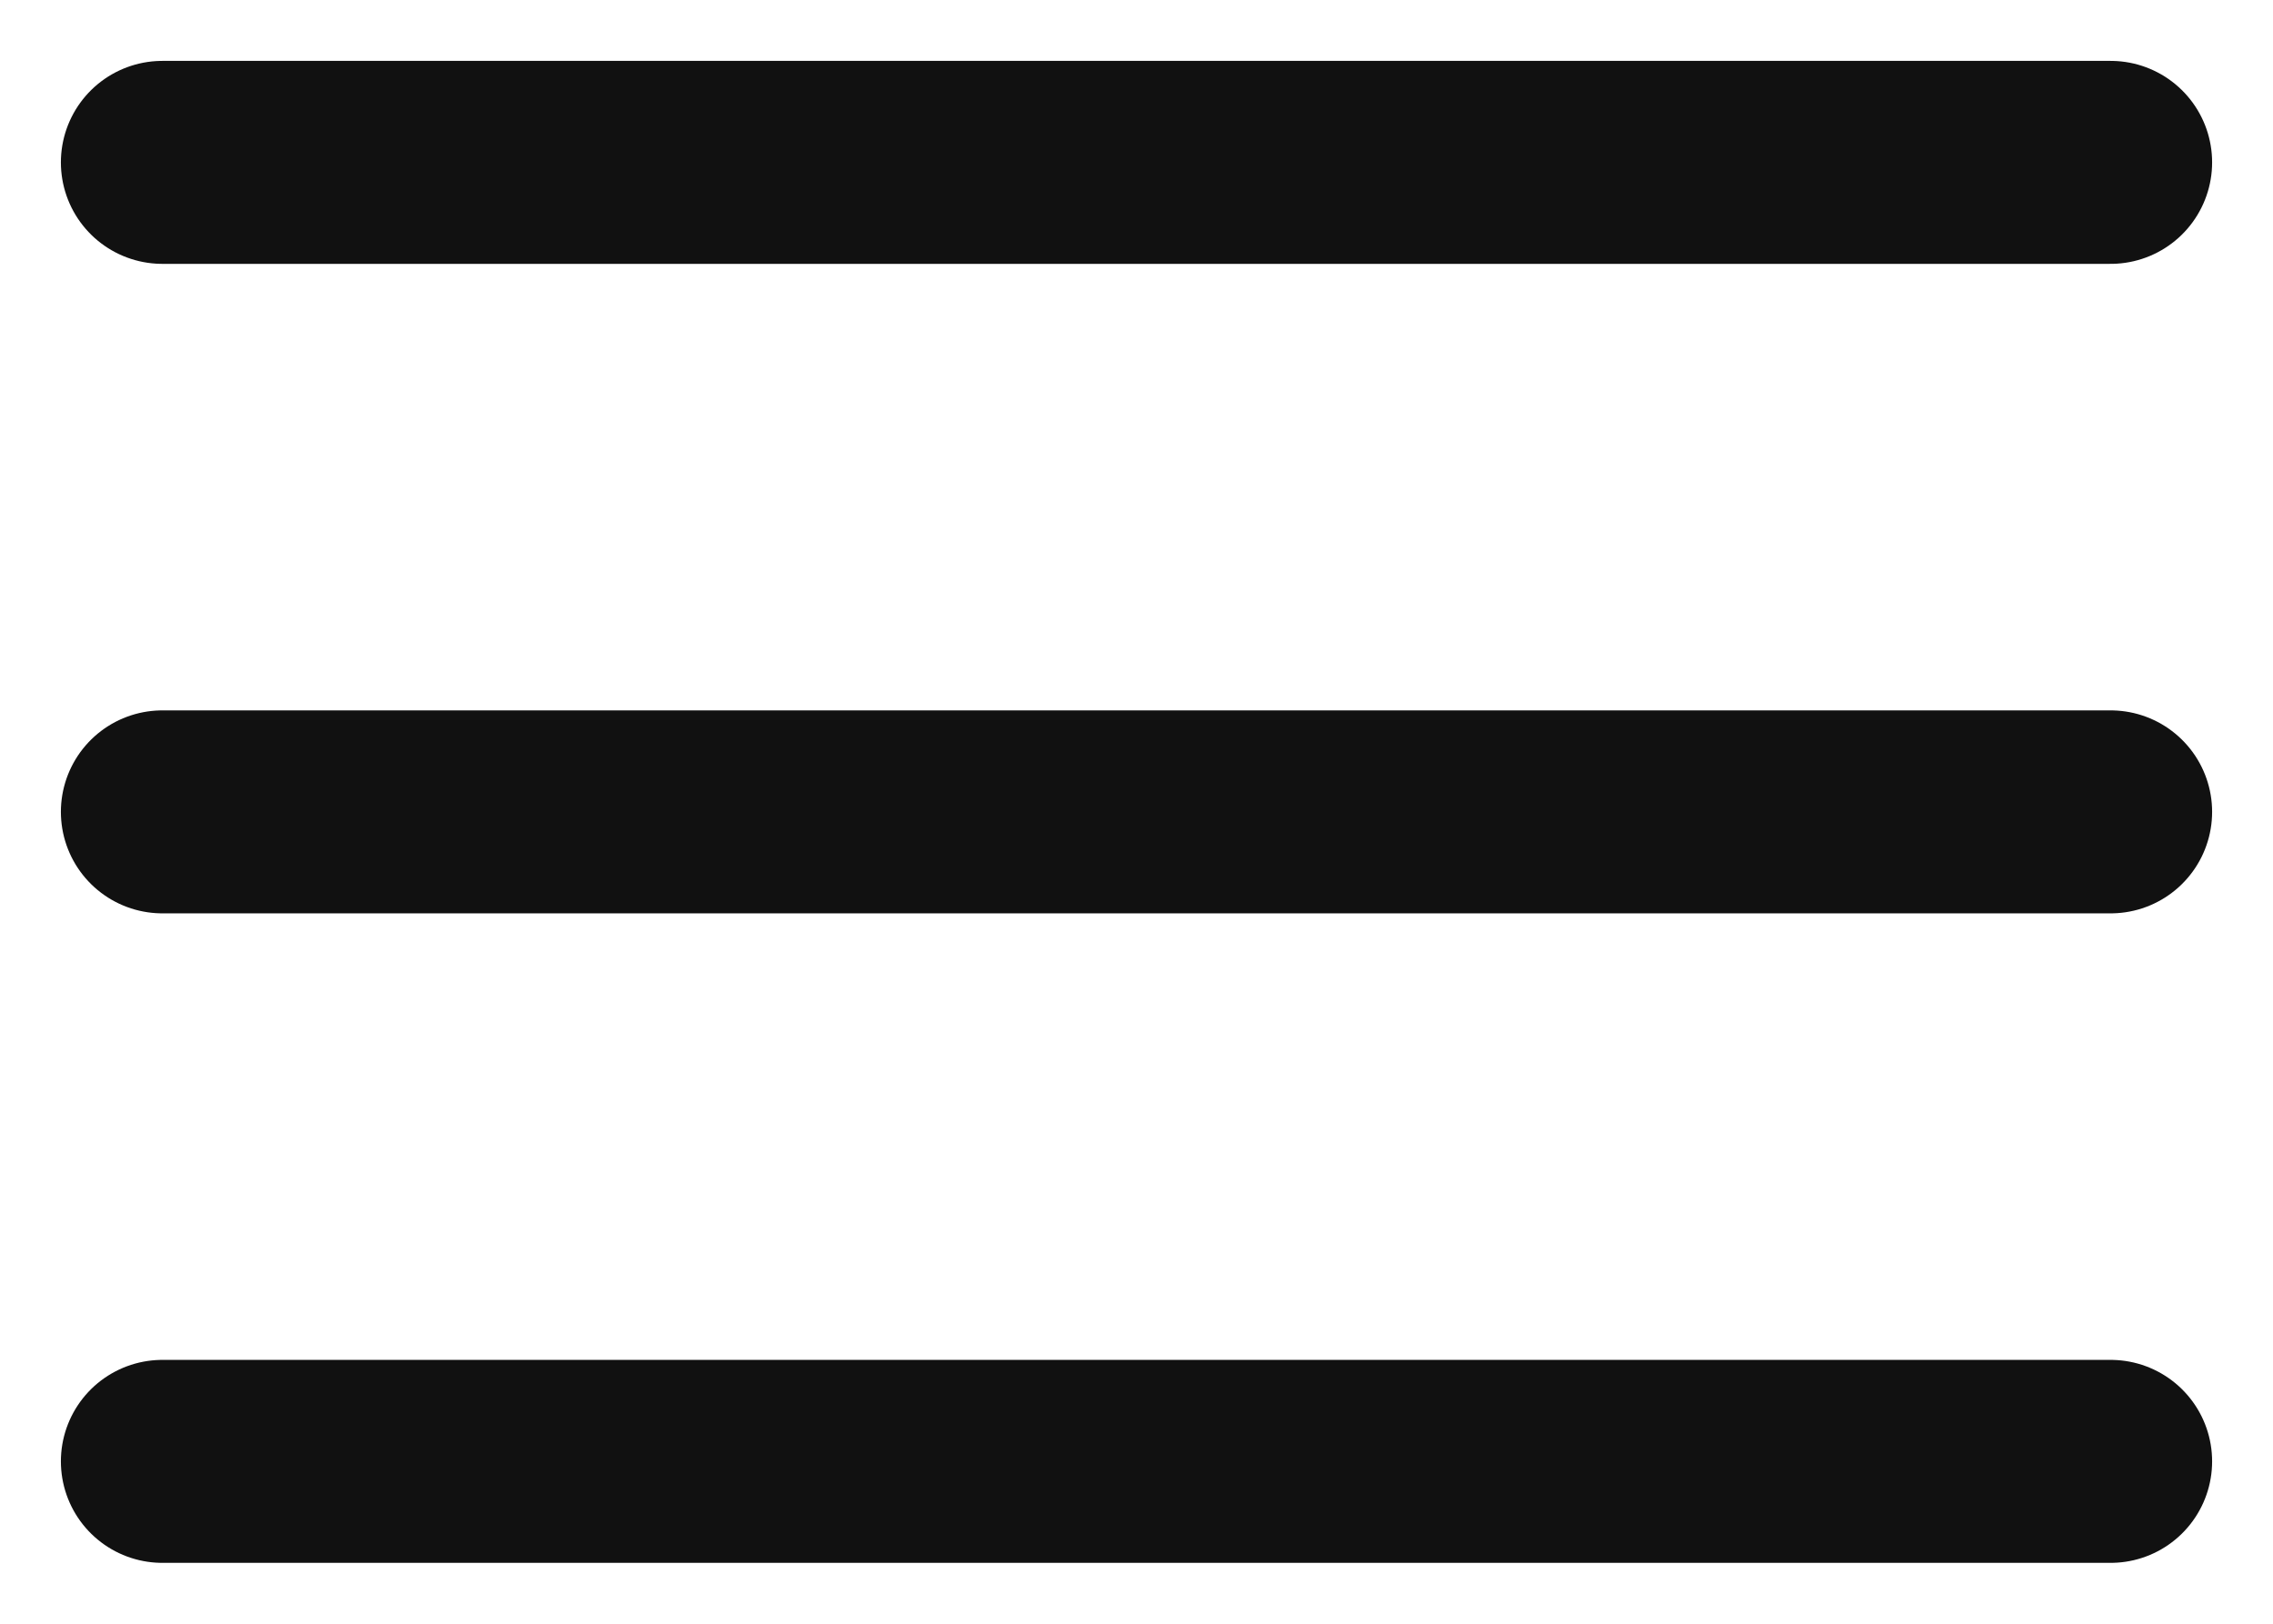
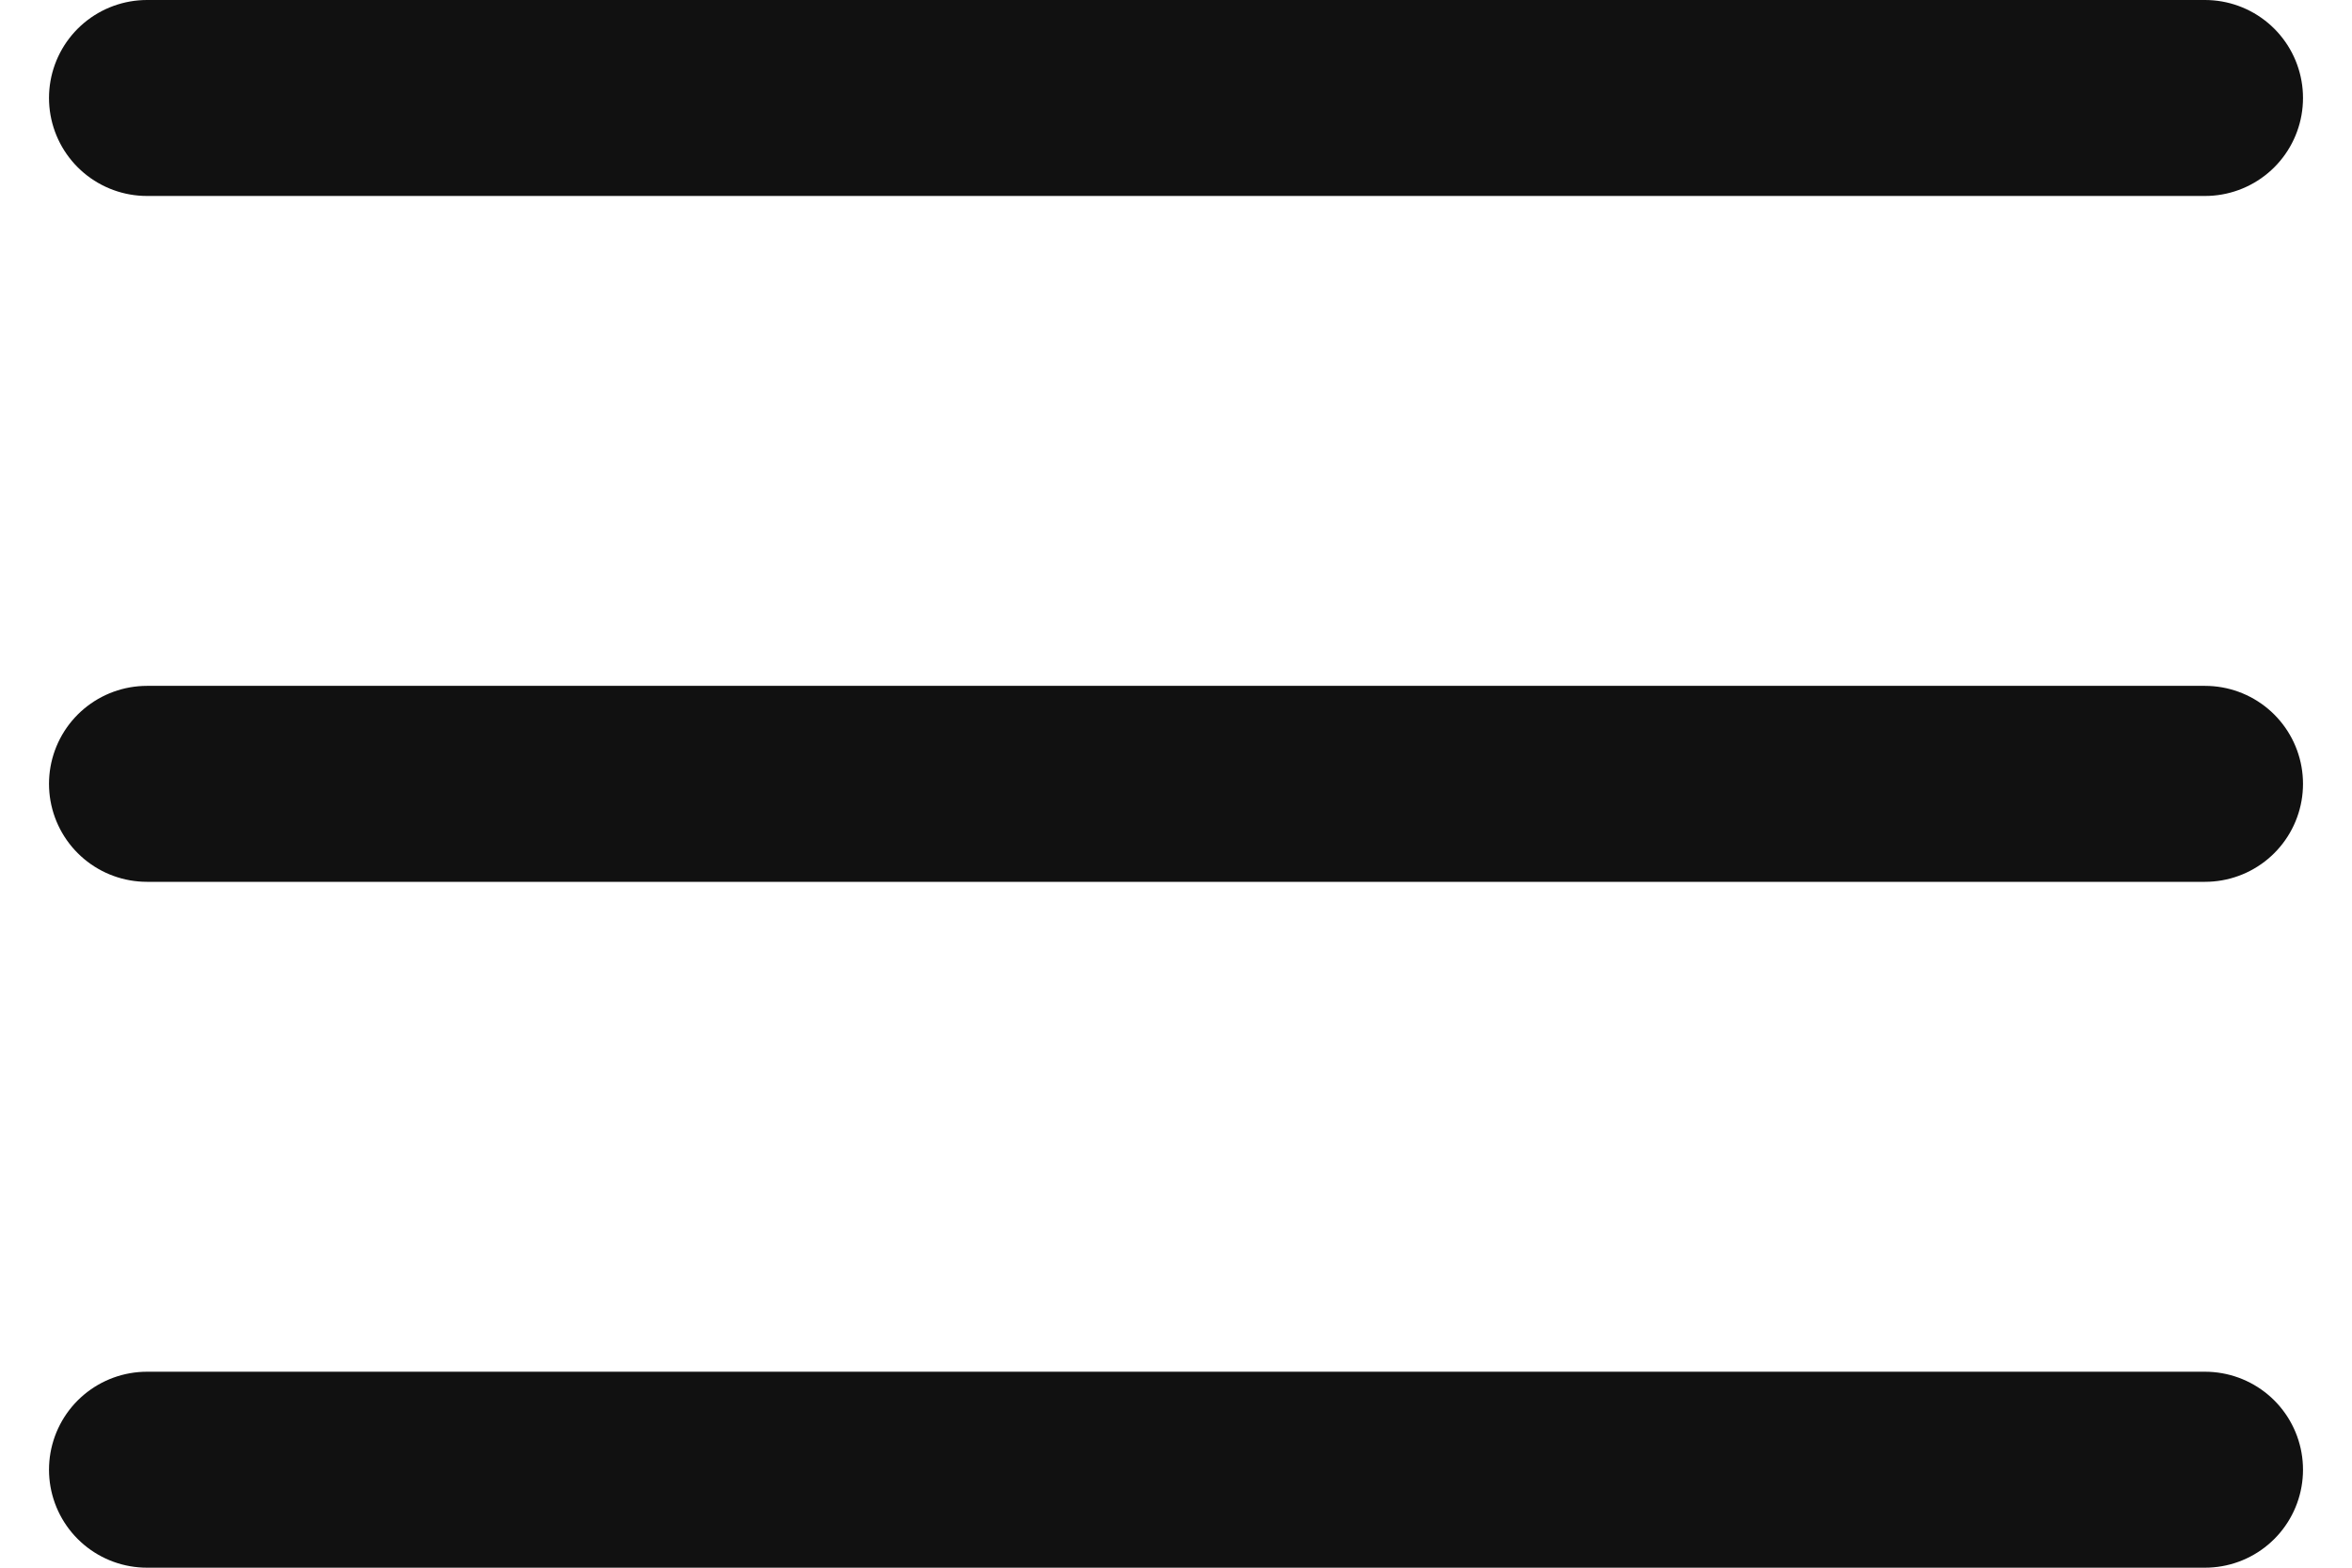
- <svg xmlns="http://www.w3.org/2000/svg" width="28" height="20" viewBox="0 0 28 20" fill="none">
-   <path d="M2 10H26M2 2H26M2 18H26" stroke="#111111" stroke-width="2.5" stroke-linecap="round" stroke-linejoin="round" />
+ <svg xmlns="http://www.w3.org/2000/svg" width="24" height="16" viewBox="0 0 24 16" fill="none">
+   <path d="M1.5 8H22.5M1.5 1H22.5M1.5 15H22.5" stroke="#111111" stroke-width="2" stroke-linecap="round" stroke-linejoin="round" />
</svg>
